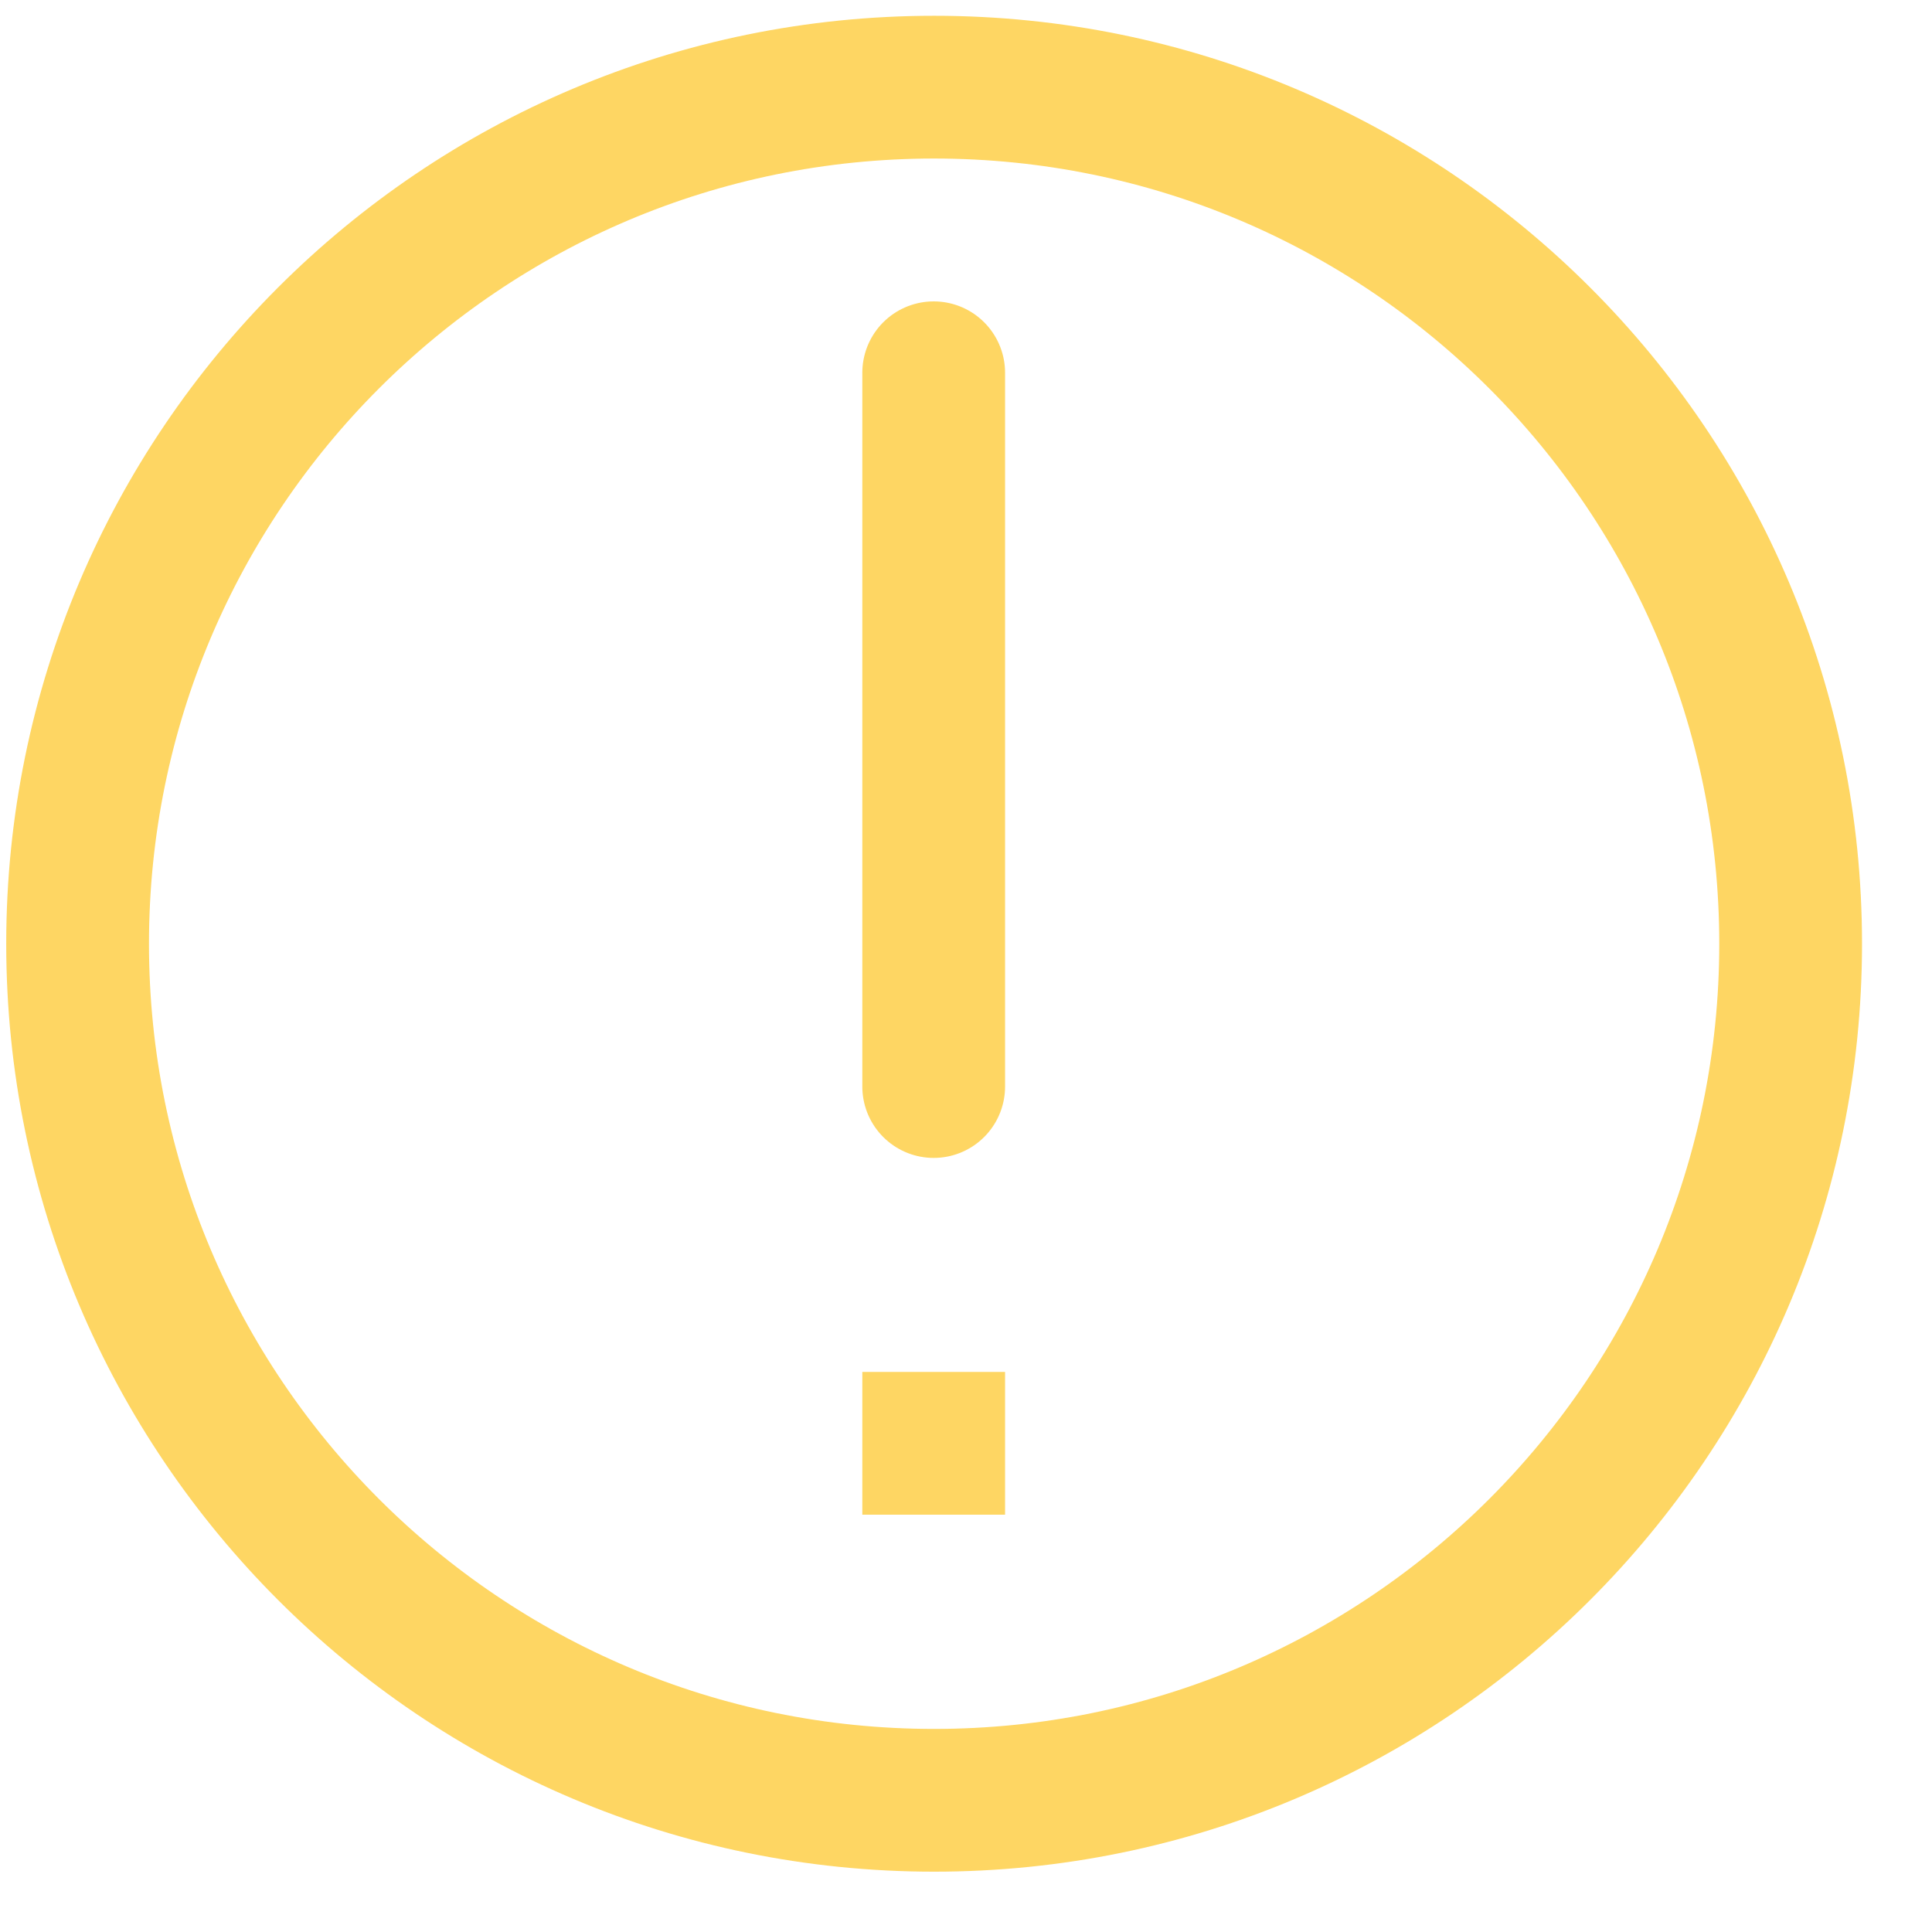
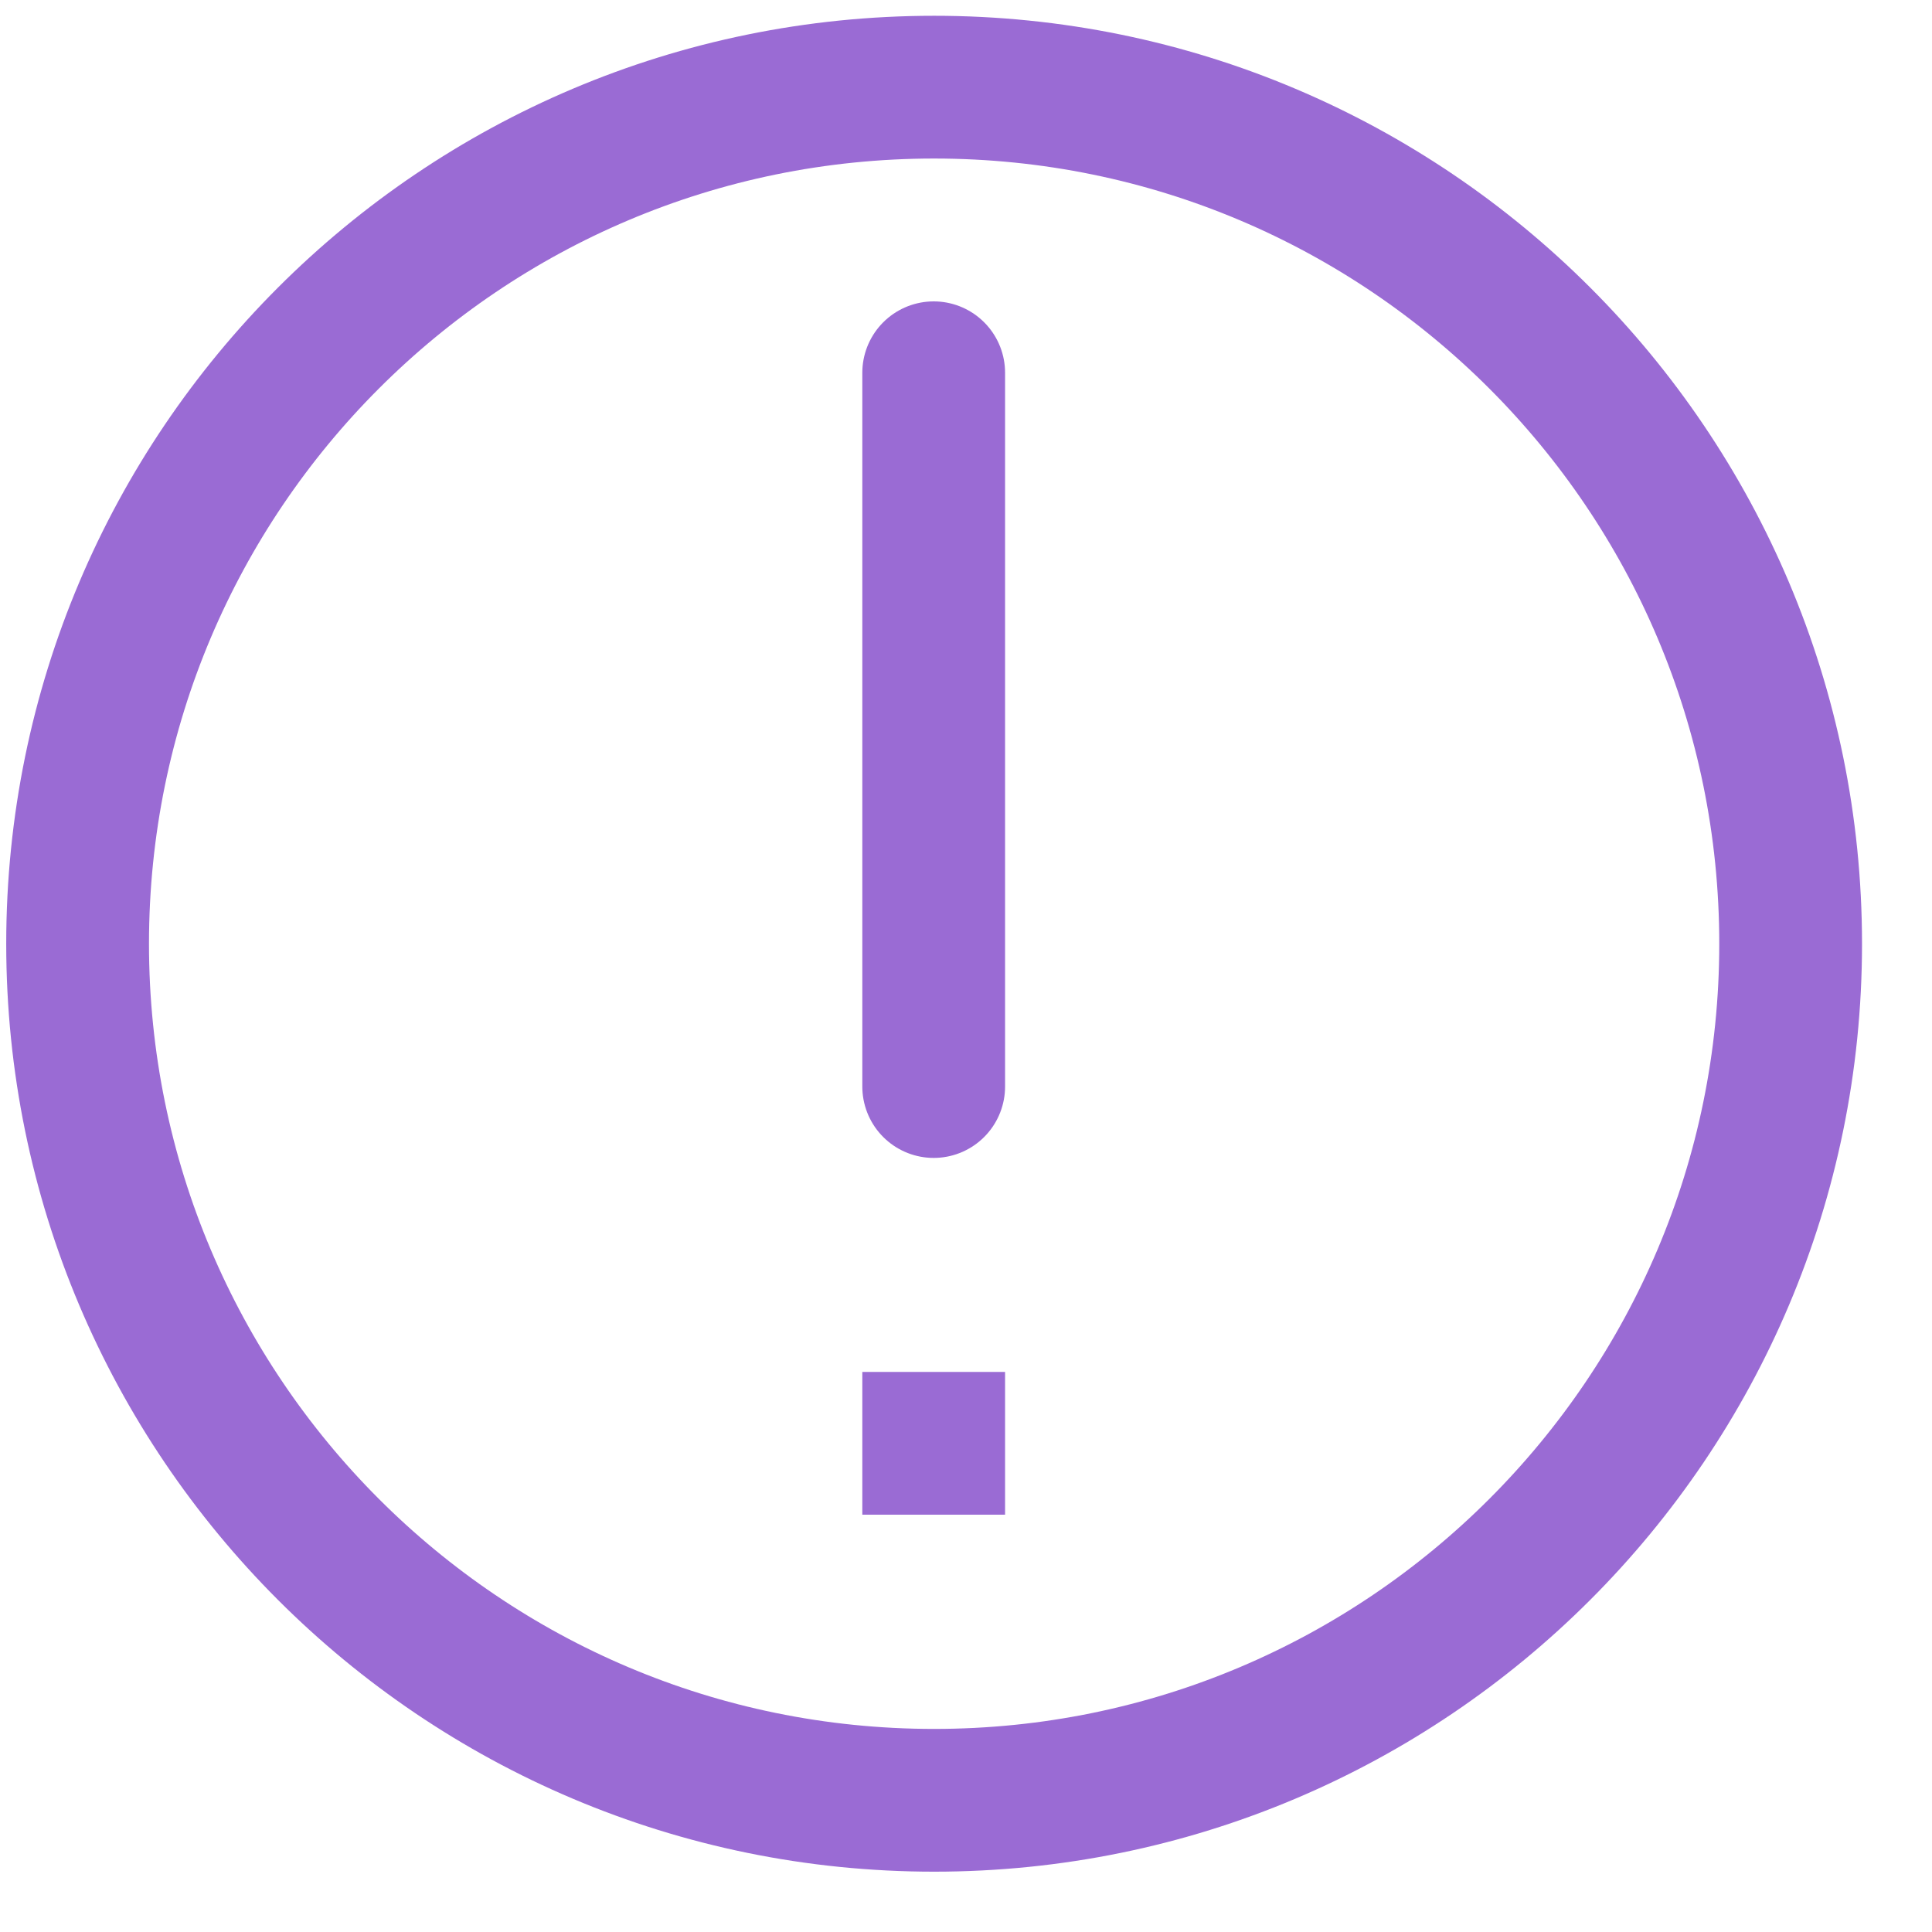
<svg xmlns="http://www.w3.org/2000/svg" width="18" height="18" viewBox="0 0 18 18" fill="none">
-   <path opacity="0.75" d="M8.703 16.773C13.11 16.773 16.683 13.2 16.683 8.793C16.683 4.385 13.11 0.812 8.703 0.812C4.295 0.812 0.723 4.385 0.723 8.793C0.723 13.2 4.295 16.773 8.703 16.773Z" stroke="#FDC82F" stroke-width="1.33" />
-   <path opacity="0.75" d="M8.699 3.473L8.699 10.123" stroke="#FDC82F" stroke-width="1.33" stroke-linecap="round" />
-   <path opacity="0.75" d="M8.699 12.782V14.112" stroke="#FDC82F" stroke-width="1.33" />
+   <path opacity="0.75" d="M8.703 16.773C13.11 16.773 16.683 13.2 16.683 8.793C16.683 4.385 13.11 0.812 8.703 0.812C4.295 0.812 0.723 4.385 0.723 8.793C0.723 13.2 4.295 16.773 8.703 16.773Z" stroke="#7839C5" stroke-width="1.33" />
+   <path opacity="0.75" d="M8.699 3.473L8.699 10.123" stroke="#7839C5" stroke-width="1.33" stroke-linecap="round" />
+   <path opacity="0.75" d="M8.699 12.782V14.112" stroke="#7839C5" stroke-width="1.33" />
</svg>
